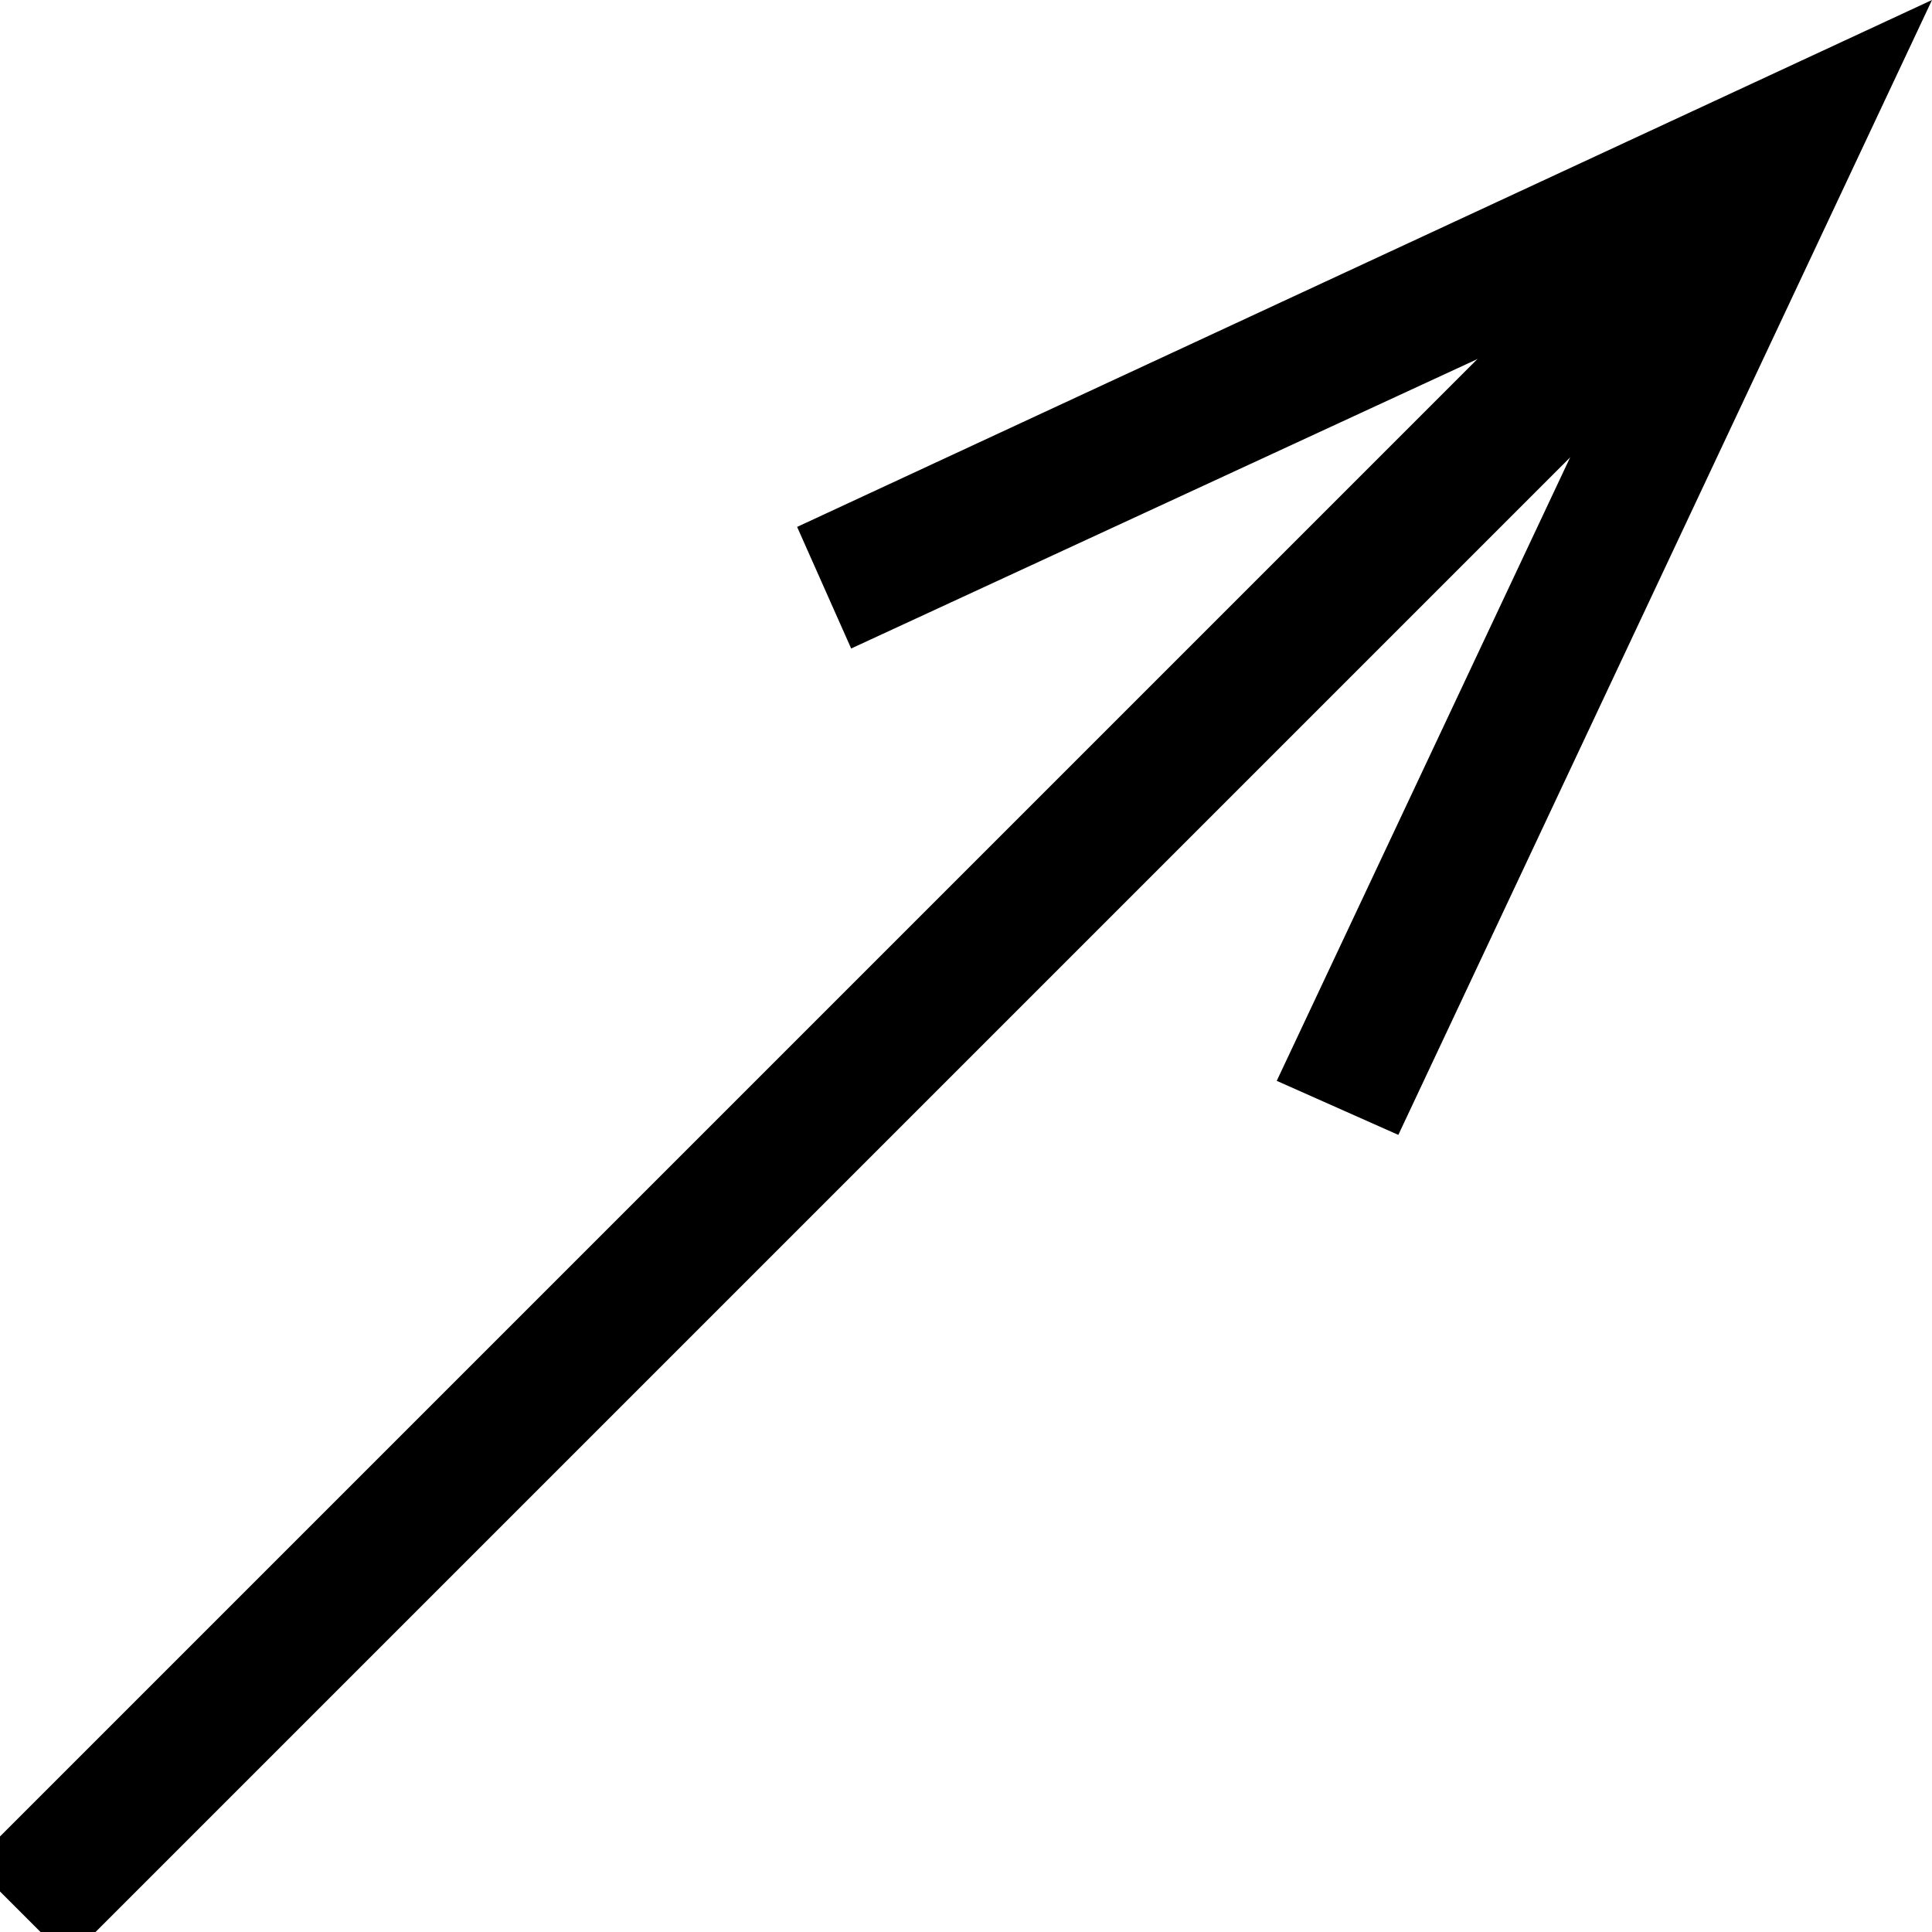
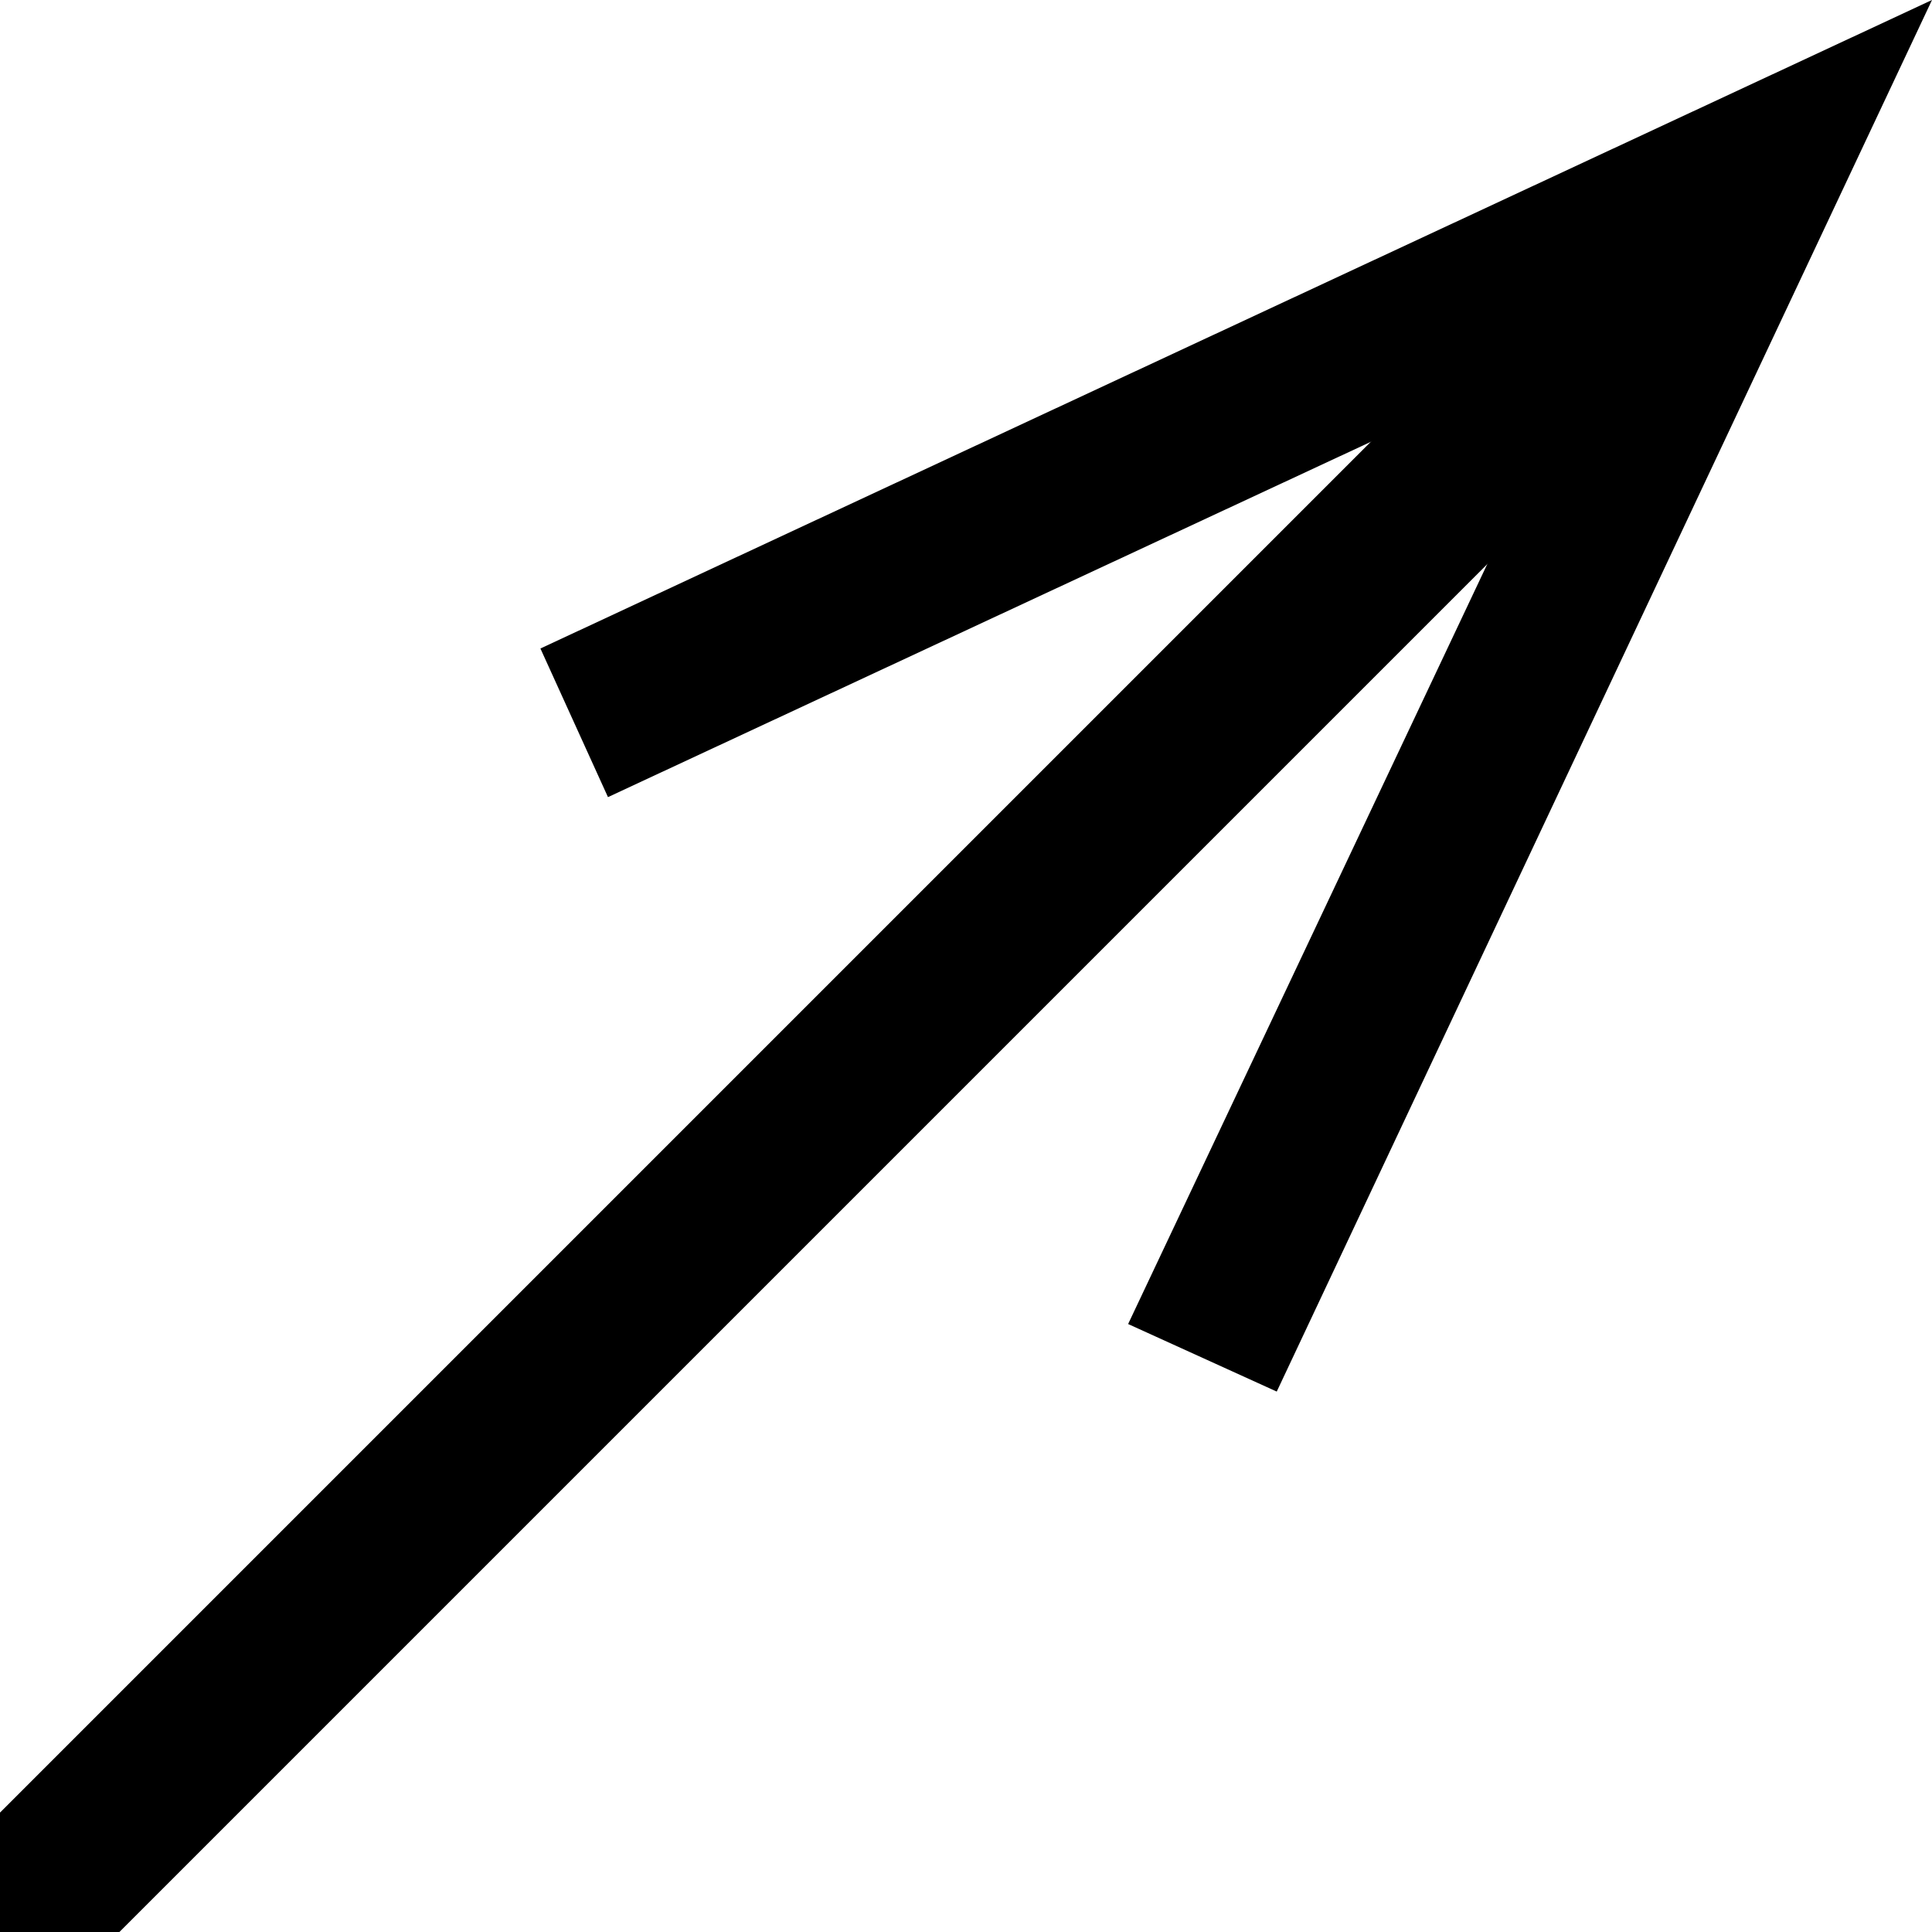
<svg xmlns="http://www.w3.org/2000/svg" version="1.1" id="Layer_1" x="0px" y="0px" viewBox="0 0 28.6 28.6" style="enable-background:new 0 0 28.6 28.6;" xml:space="preserve">
  <style type="text/css">
- 	.st0{fill:none;stroke:#000000;stroke-width:2;stroke-miterlimit:10;}
+ 	.st0{fill:none;stroke:#000000;stroke-width:2.5;stroke-miterlimit:10;}
</style>
  <g>
    <g>
-       <line class="st0" x1="24.6" y1="4" x2="0.3" y2="28.3" />
+       <line class="st0" x1="23.7" y1="4.9" x2="0" y2="28.6" />
      <g>
-         <polygon points="11.8,7.8 12.6,9.6 24.5,4.1 18.9,16 20.7,16.8 28.6,0    " />
+         <polygon points="8,9.6 9,11.8 23.6,5 16.7,19.6 18.9,20.6 28.6,0    " />
      </g>
    </g>
  </g>
</svg>
